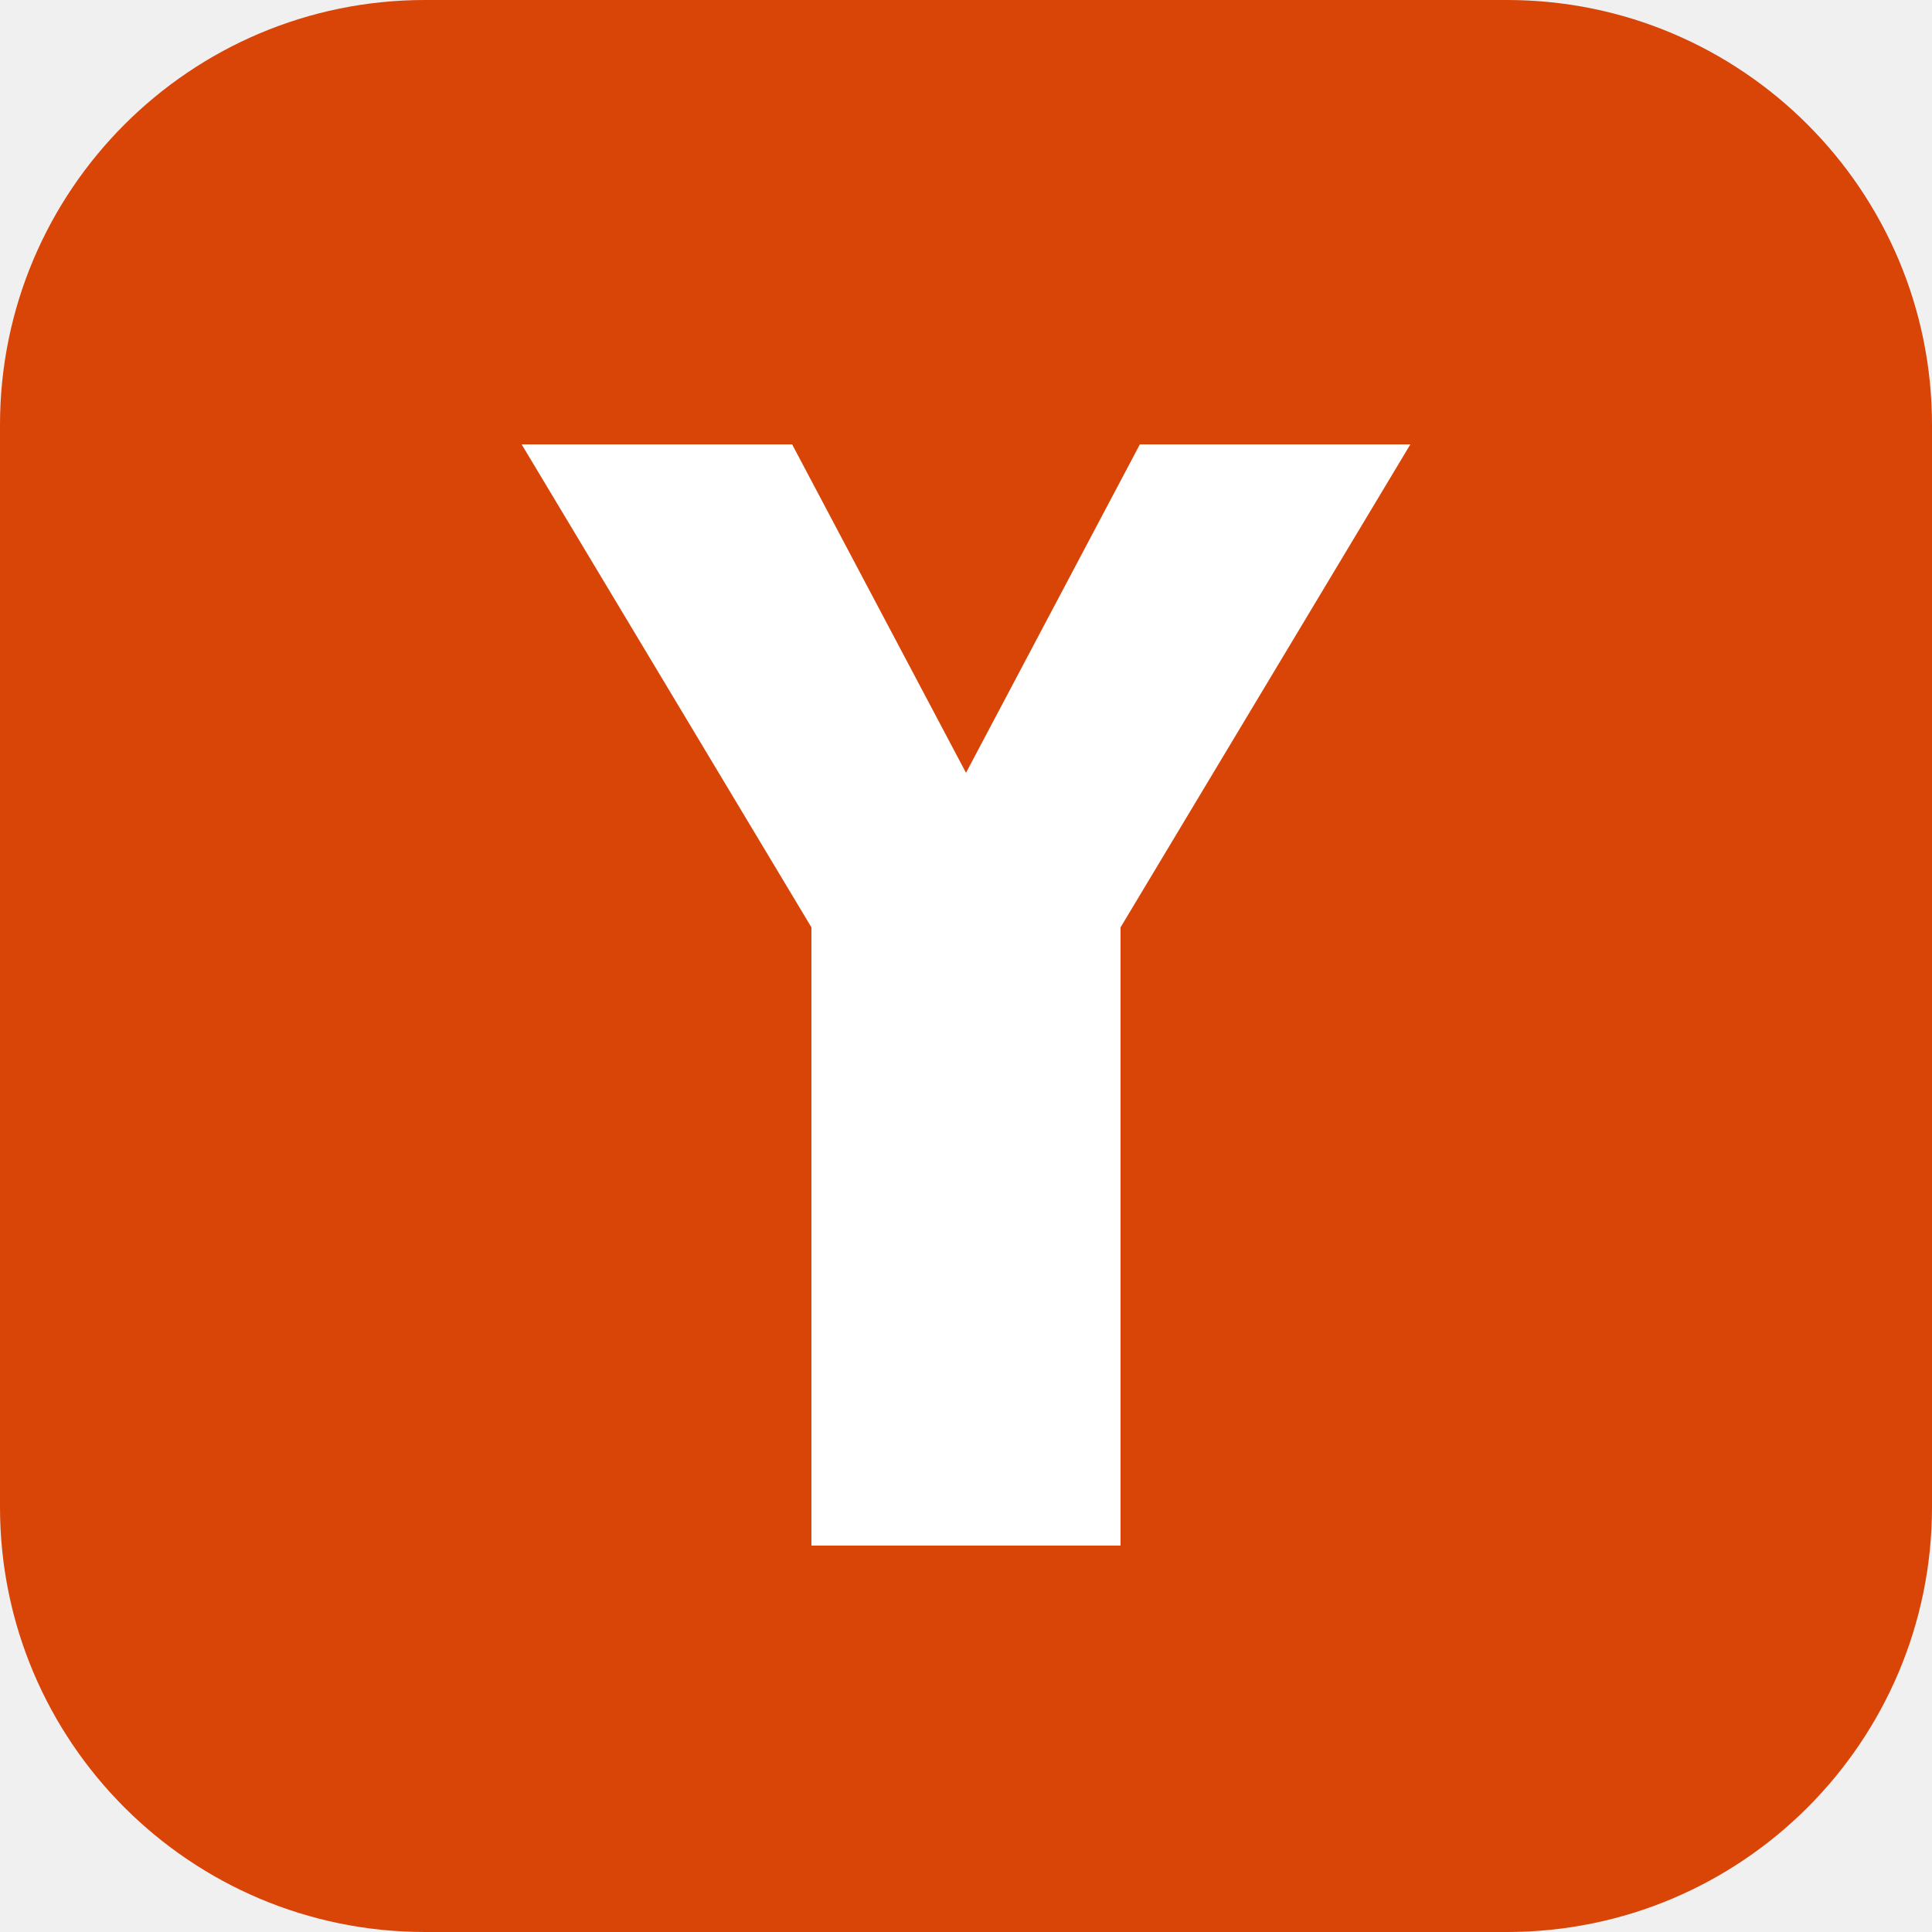
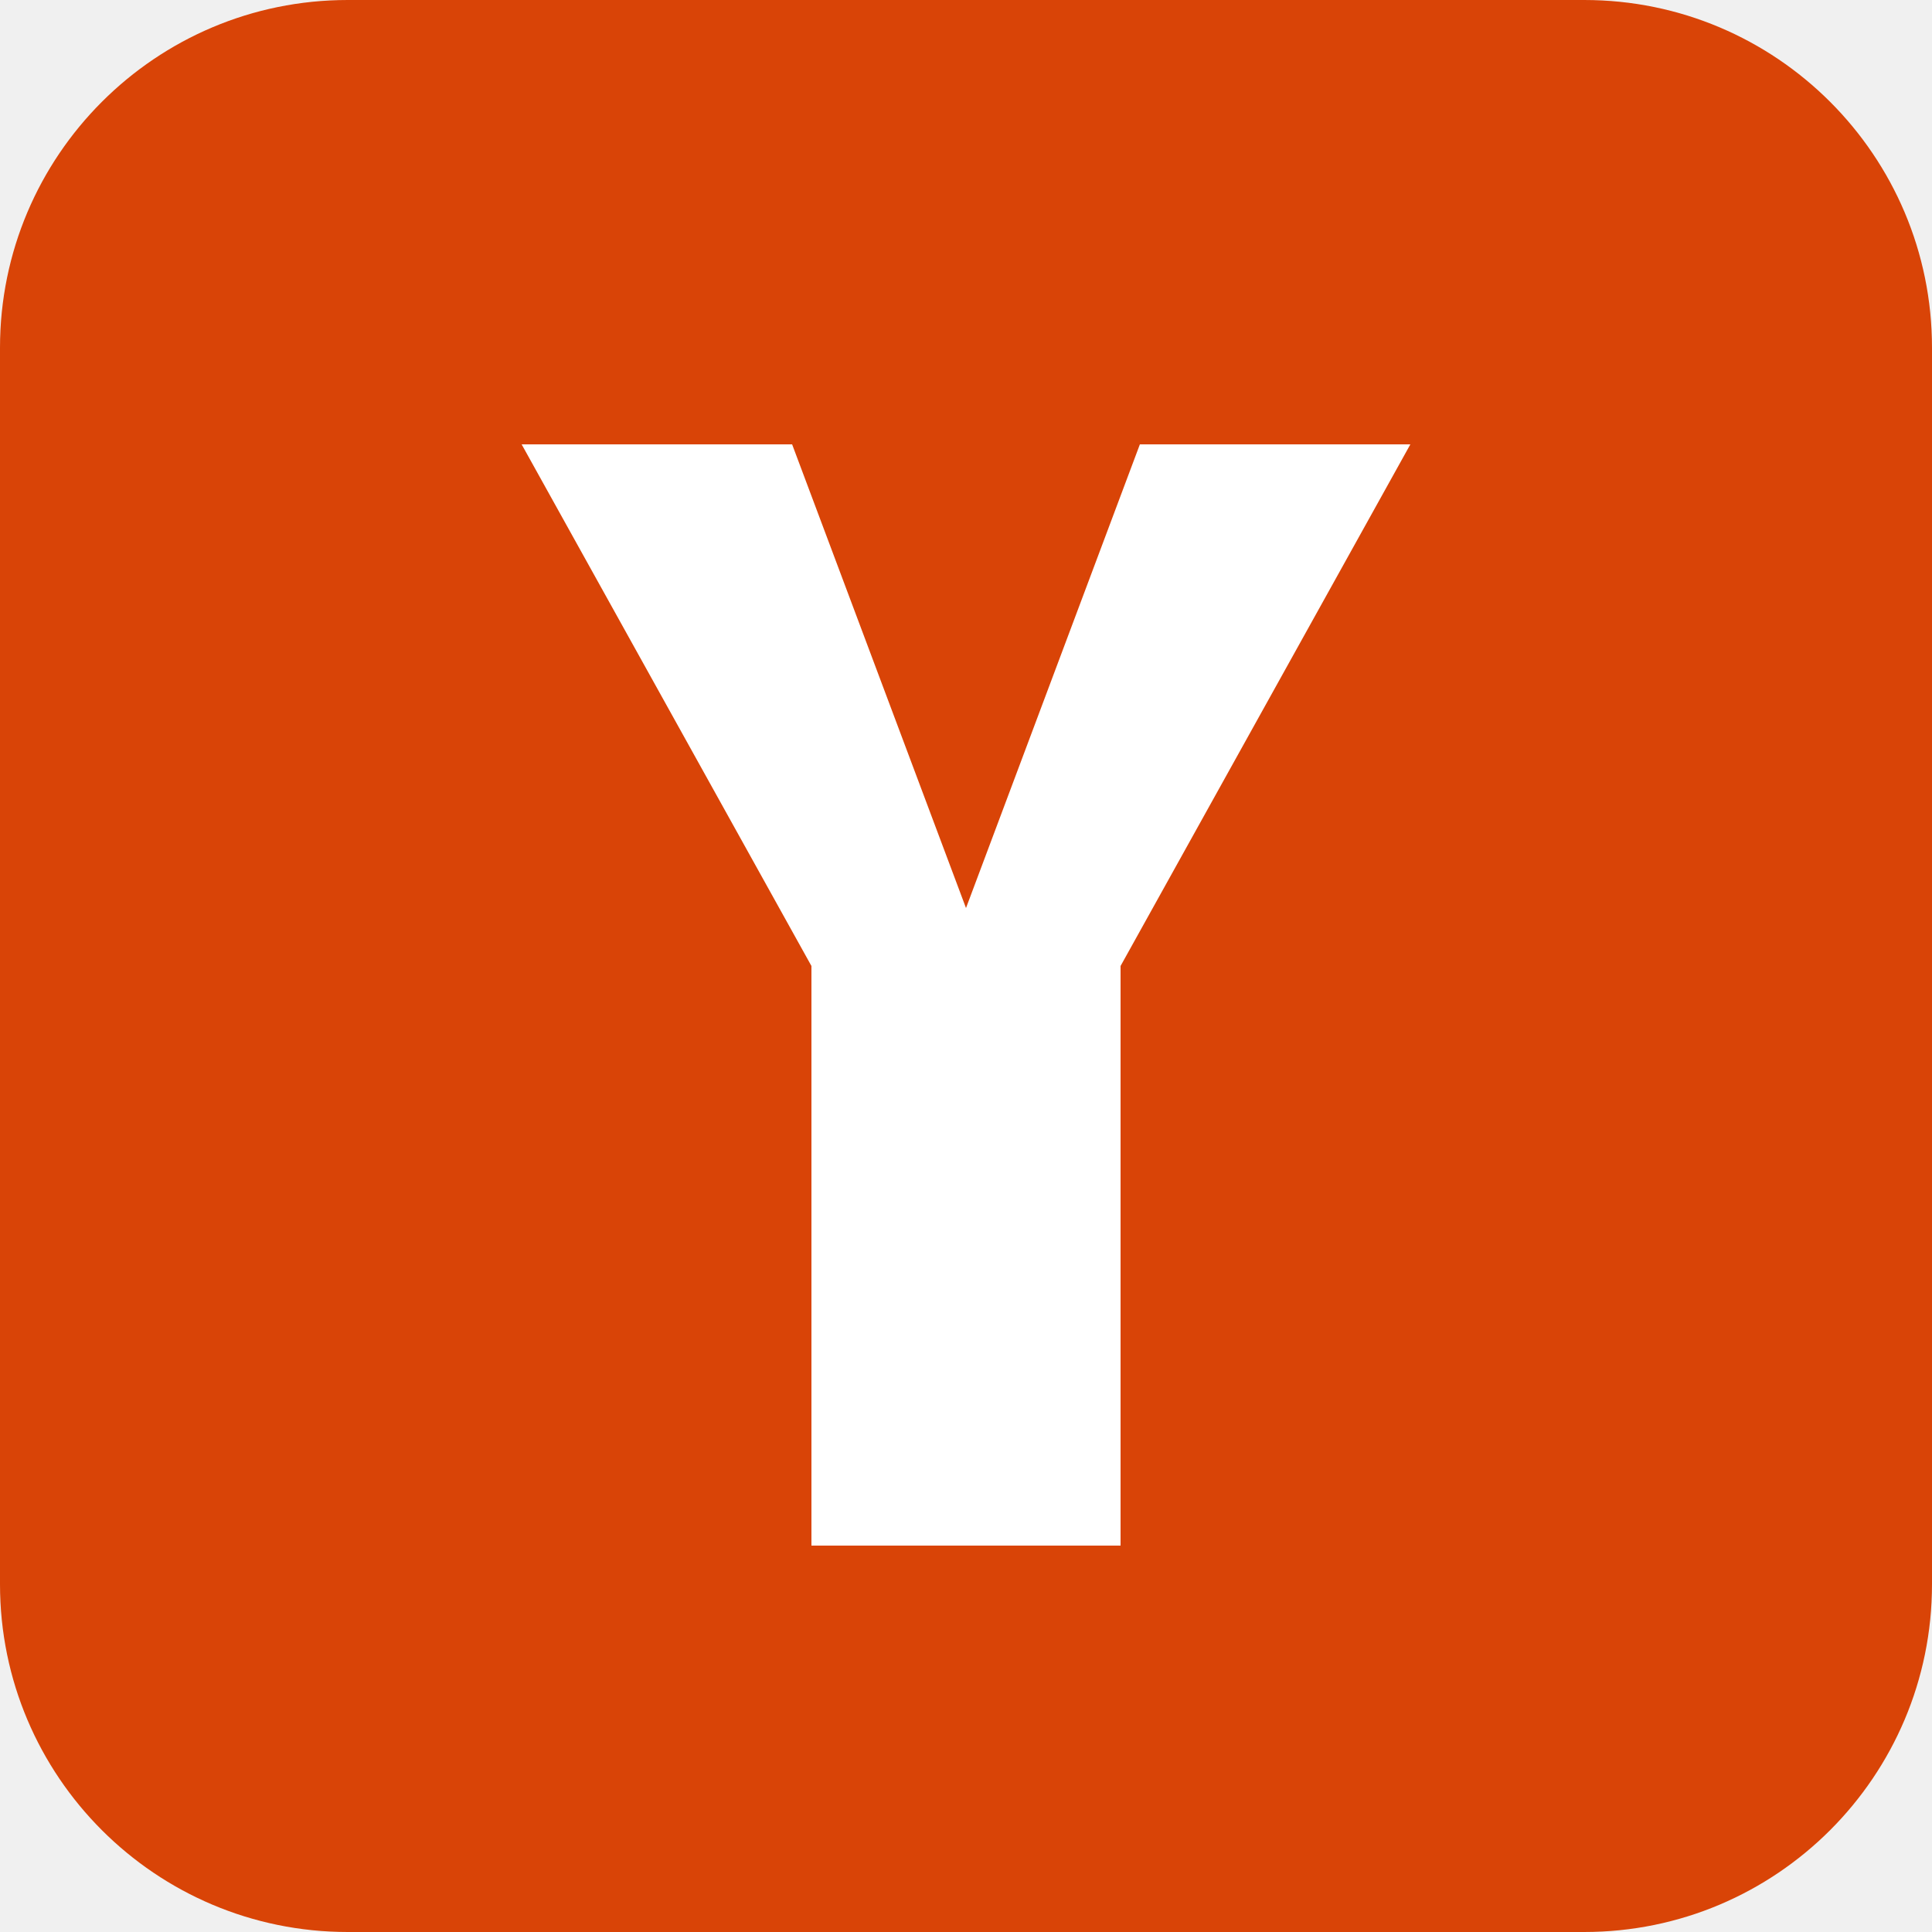
<svg xmlns="http://www.w3.org/2000/svg" viewBox="0 0 100 100">
-   <rect width="100" height="100" rx="22" fill="#d94407" />
-   <path d="M27 23 L41 23 L50 40 L59 23 L73 23 L58 48 L58 80 L42 80 L42 48 Z" fill="#fff" />
+   <rect width="100" height="100" rx="18" fill="#d94407" />
+   <path d="M27 23 L41 23 L50 47 L59 23 L73 23 L58 50 L58 80 L42 80 L42 50 Z" fill="#fff" />
</svg>
